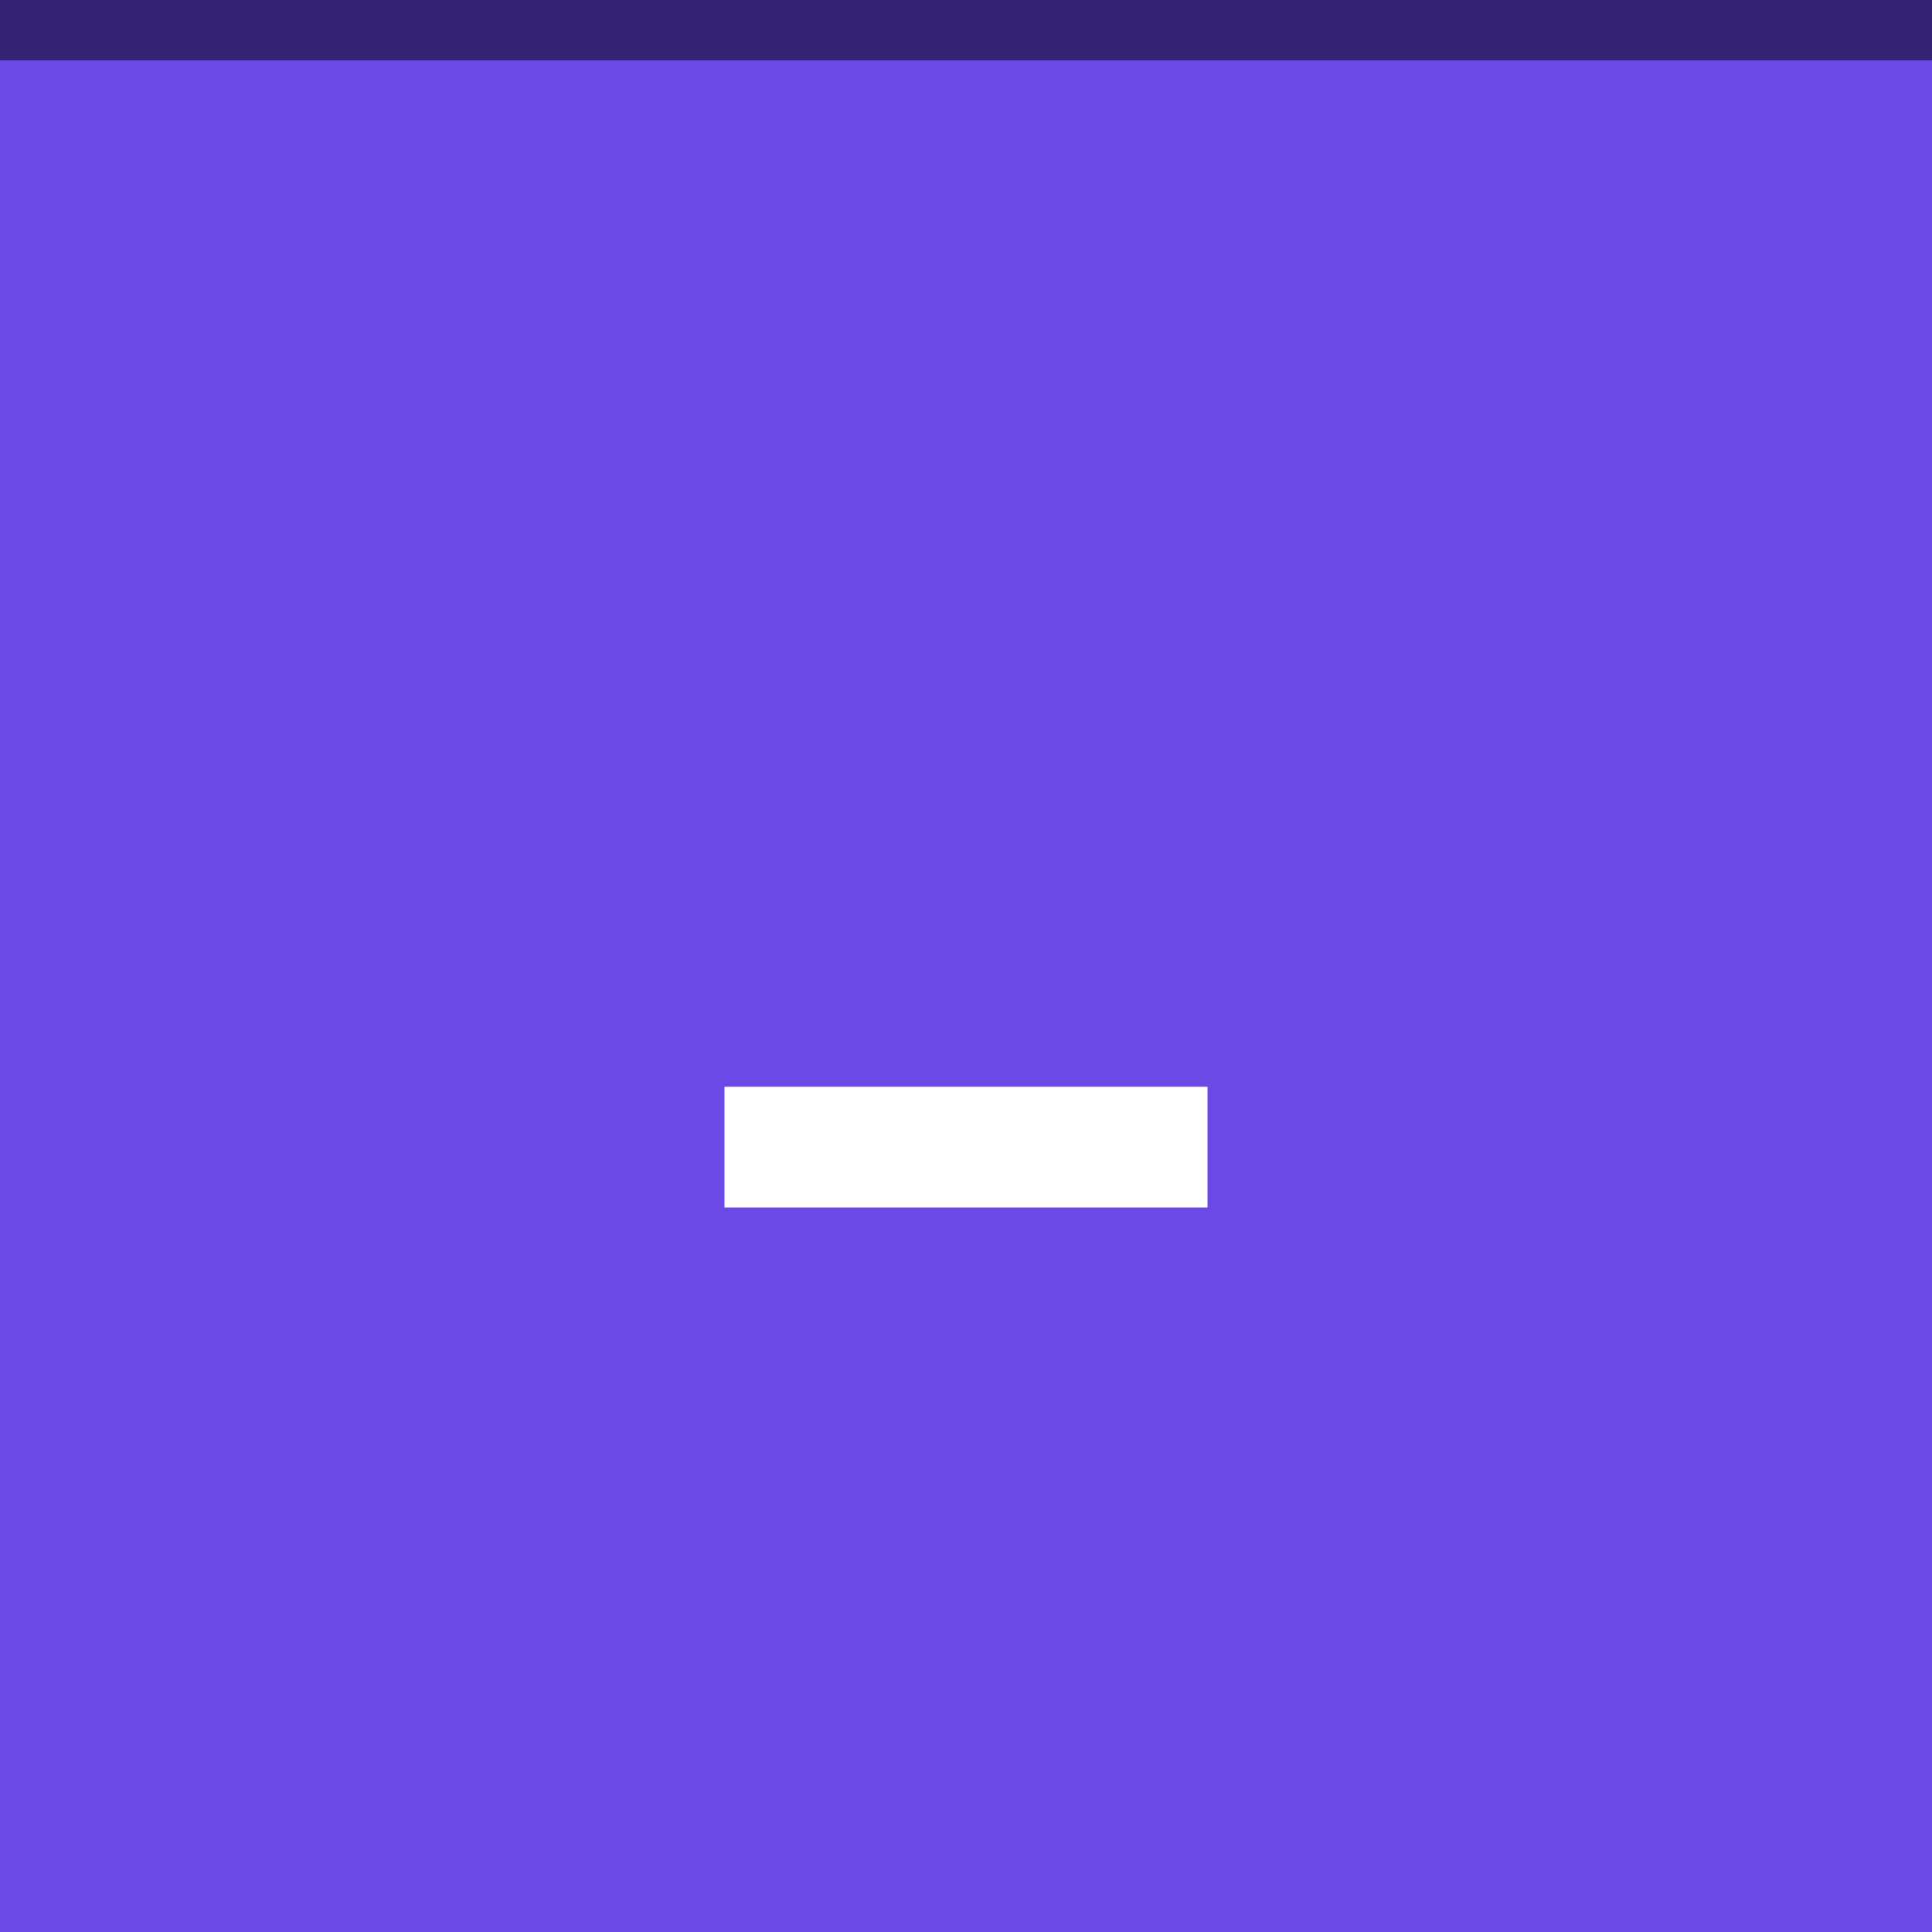
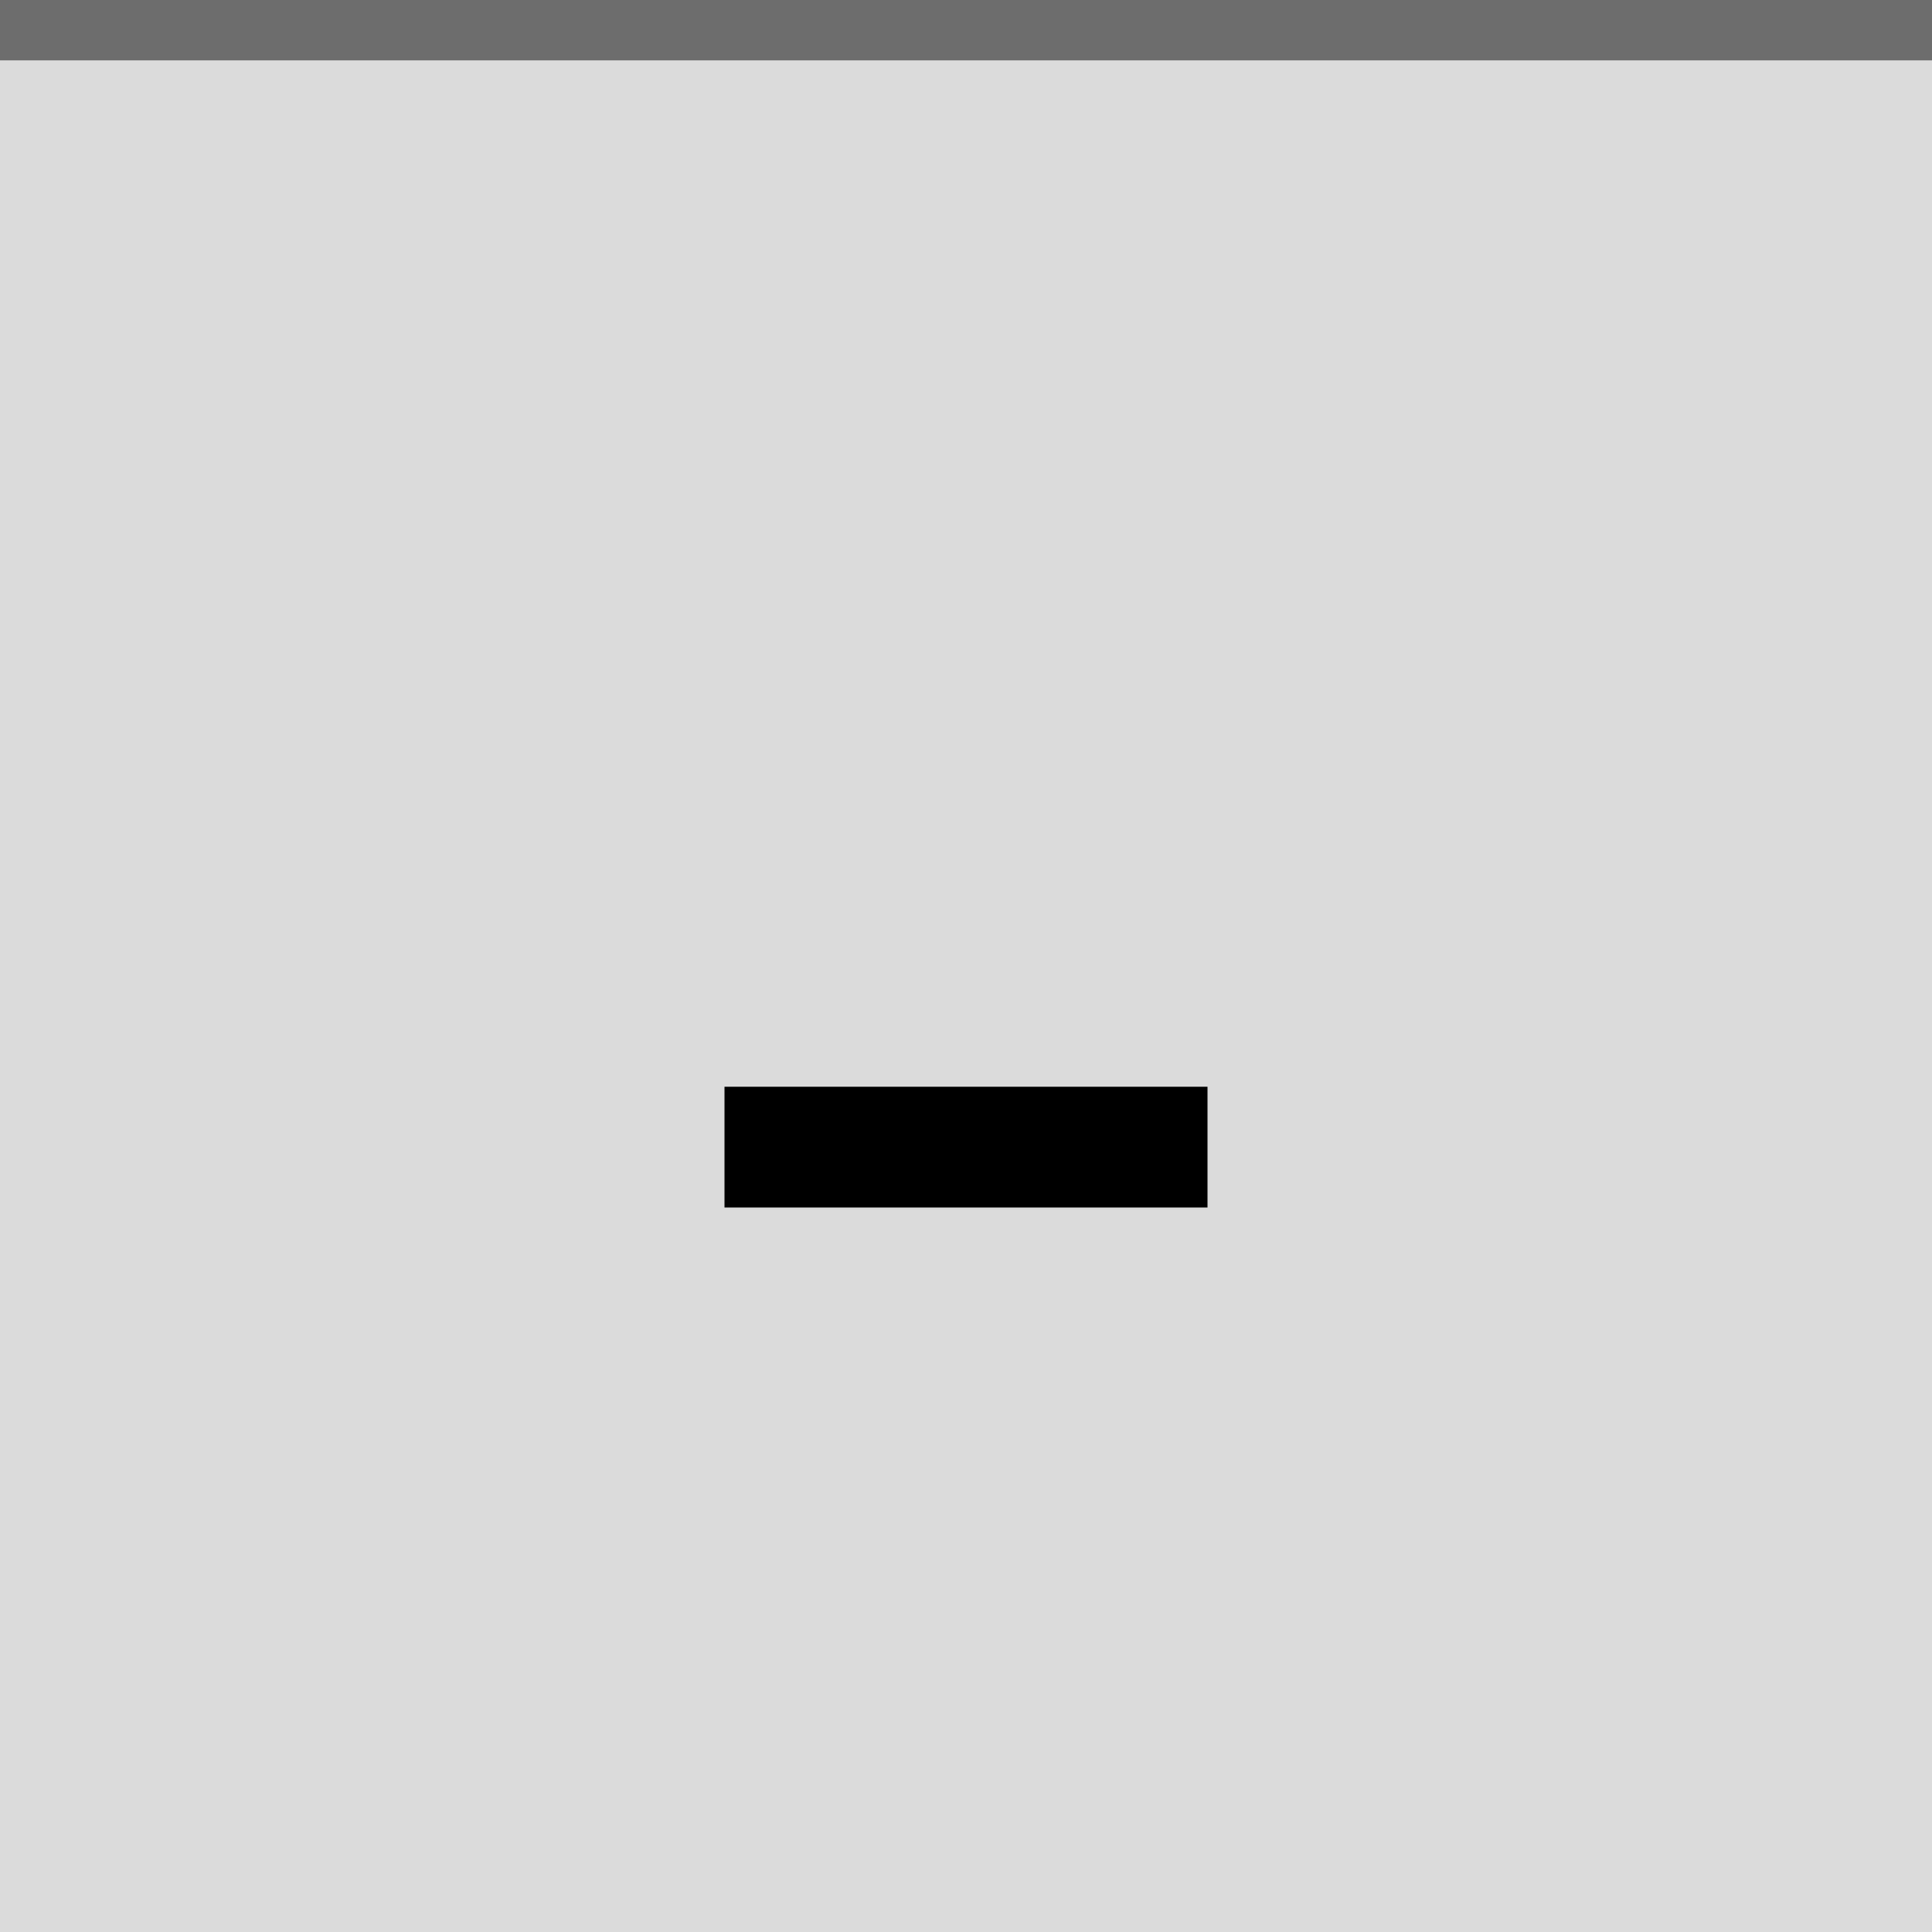
<svg xmlns="http://www.w3.org/2000/svg" id="svg12" version="1.1" viewBox="0 0 32 32" height="32" width="32">
  <defs id="defs16" />
-   <rect style="fill:#6b49e6;fill-opacity:1" id="rect2" fill="#E0E0E0" height="32" width="32" />
-   <g style="opacity:1;fill:#ffffff;fill-opacity:1" id="g10" opacity="0.6" fill="#000000">
-     <circle id="circle6" opacity="0" r="12" cy="16" cx="16" style="fill:#ffffff;fill-opacity:1" />
-     <path id="path8" d="m12 18h8v2h-8z" style="fill:#ffffff;fill-opacity:1" />
+   <rect style="fill:#dbdbdb;fill-opacity:1" id="rect2" fill="#E0E0E0" height="32" width="32" />
+   <g style="opacity:1;fill:#000000;fill-opacity:1" id="g10" opacity="0.6" fill="#000000">
+     <circle id="circle6" opacity="0" r="12" cy="16" cx="16" style="fill:#000000;fill-opacity:1" />
+     <path id="path8" d="m12 18h8v2h-8z" style="fill:#000000;fill-opacity:1" />
  </g>
  <rect width="32" height="1" fill="#FFFFFF" fill-opacity="0.4" id="rect166" style="opacity:0.5;fill:#000000;fill-opacity:1" x="0" y="0" />
</svg>
